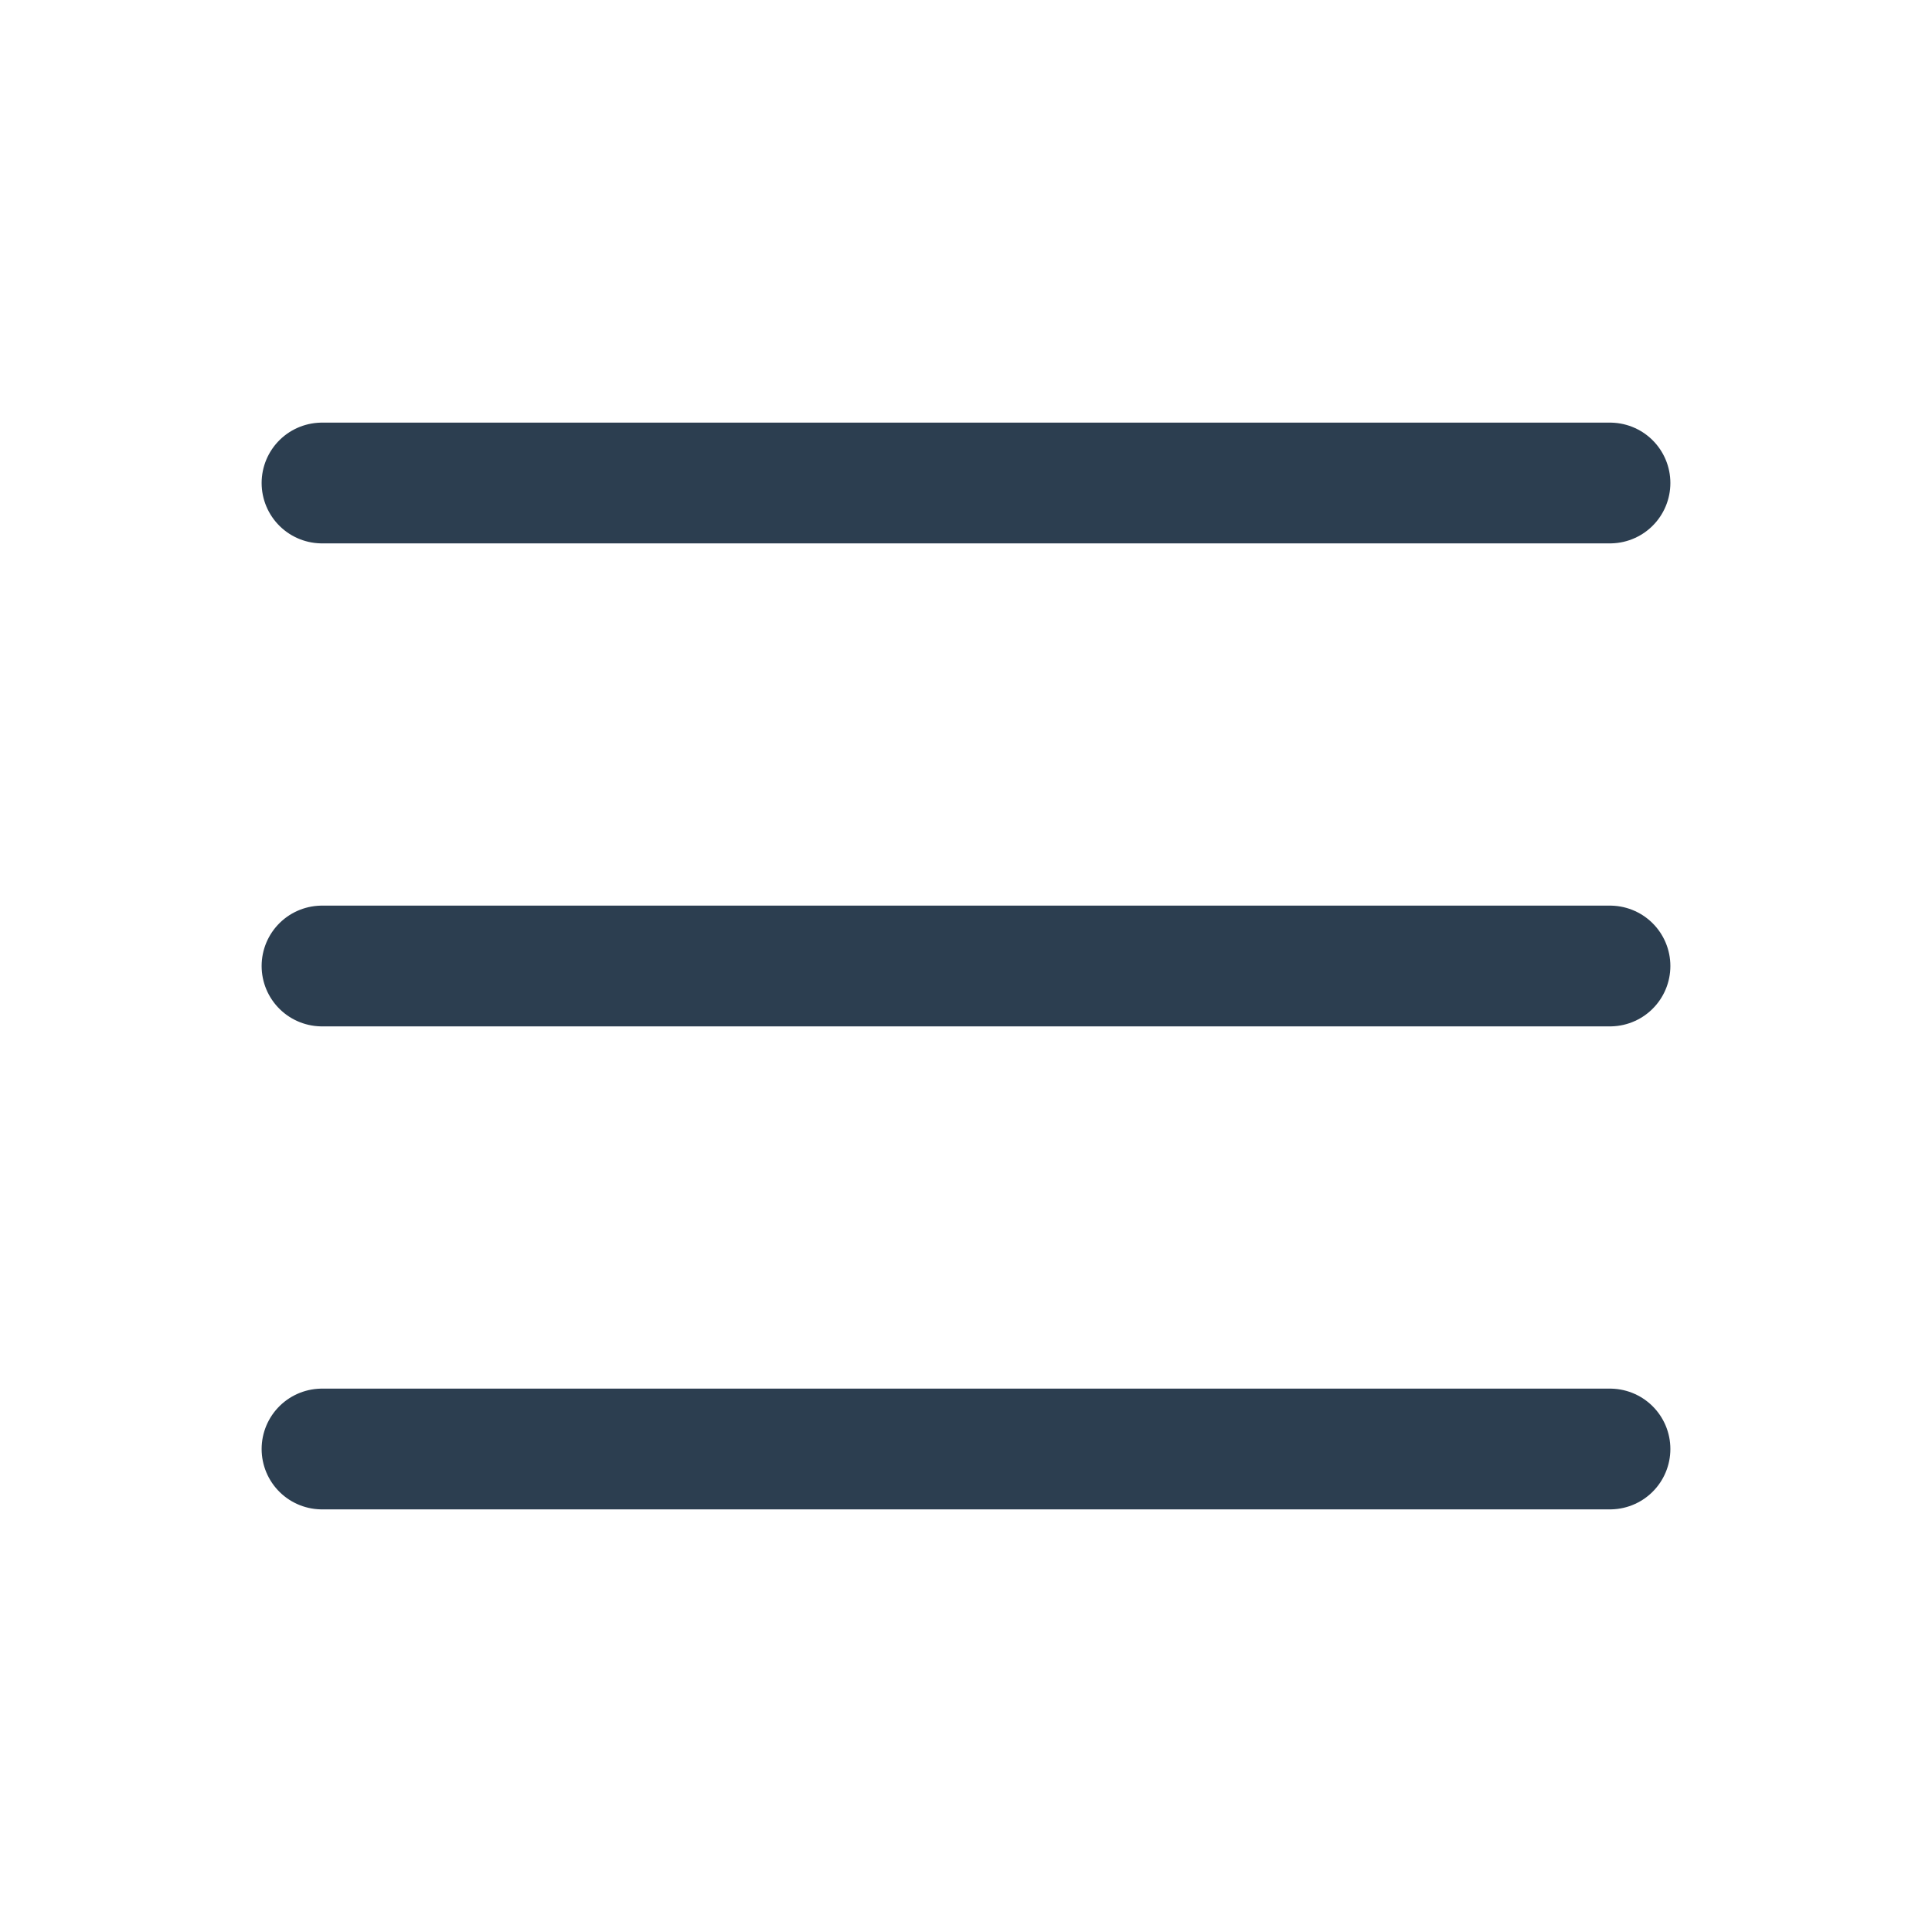
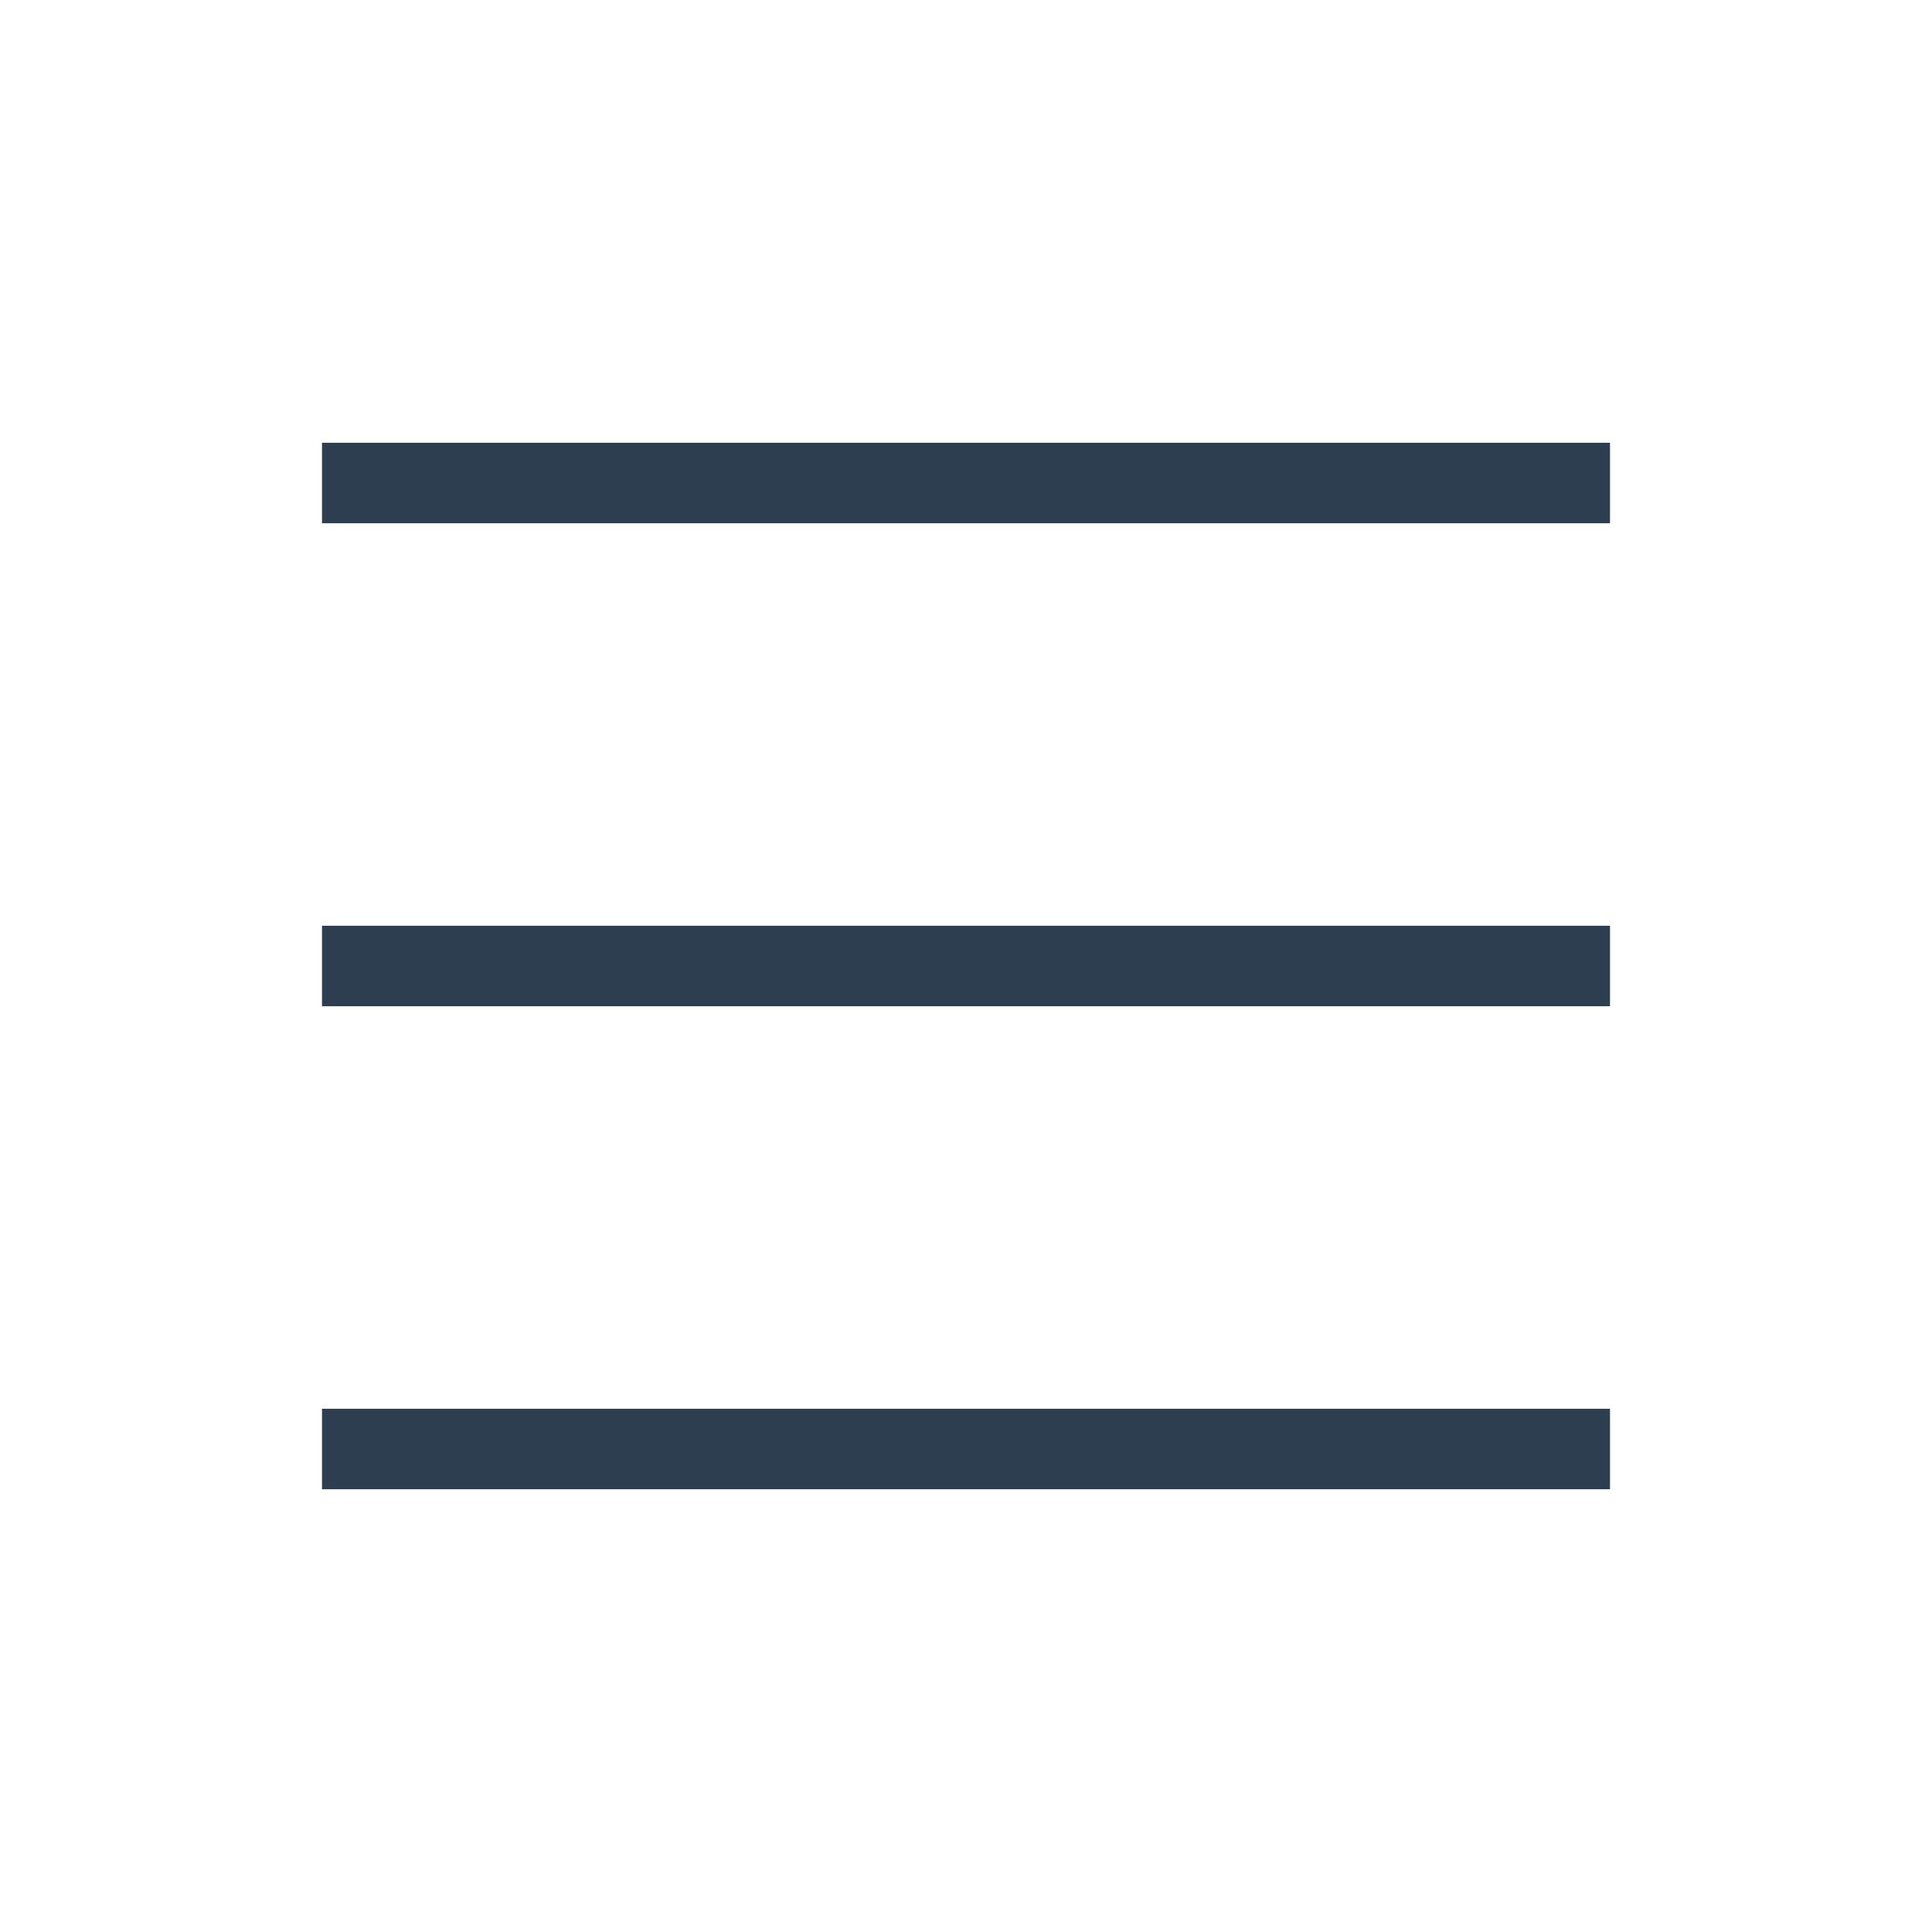
- <svg xmlns="http://www.w3.org/2000/svg" class="icon icon-tabler icon-tabler-menu-2" width="44" height="44" viewBox="0 0 24 24" stroke-width="1.5" stroke="#2c3e50" fill="none" stroke-linecap="round" stroke-linejoin="round">
+ <svg xmlns="http://www.w3.org/2000/svg" class="icon icon-tabler icon-tabler-menu-2" width="44" height="44" viewBox="0 0 24 24" strokeWidth="1.5" stroke="#2c3e50" fill="none" strokeLinecap="round" strokeLinejoin="round">
  <path stroke="none" d="M0 0h24v24H0z" fill="none" />
  <path d="M4 6l16 0" />
  <path d="M4 12l16 0" />
  <path d="M4 18l16 0" />
</svg>
